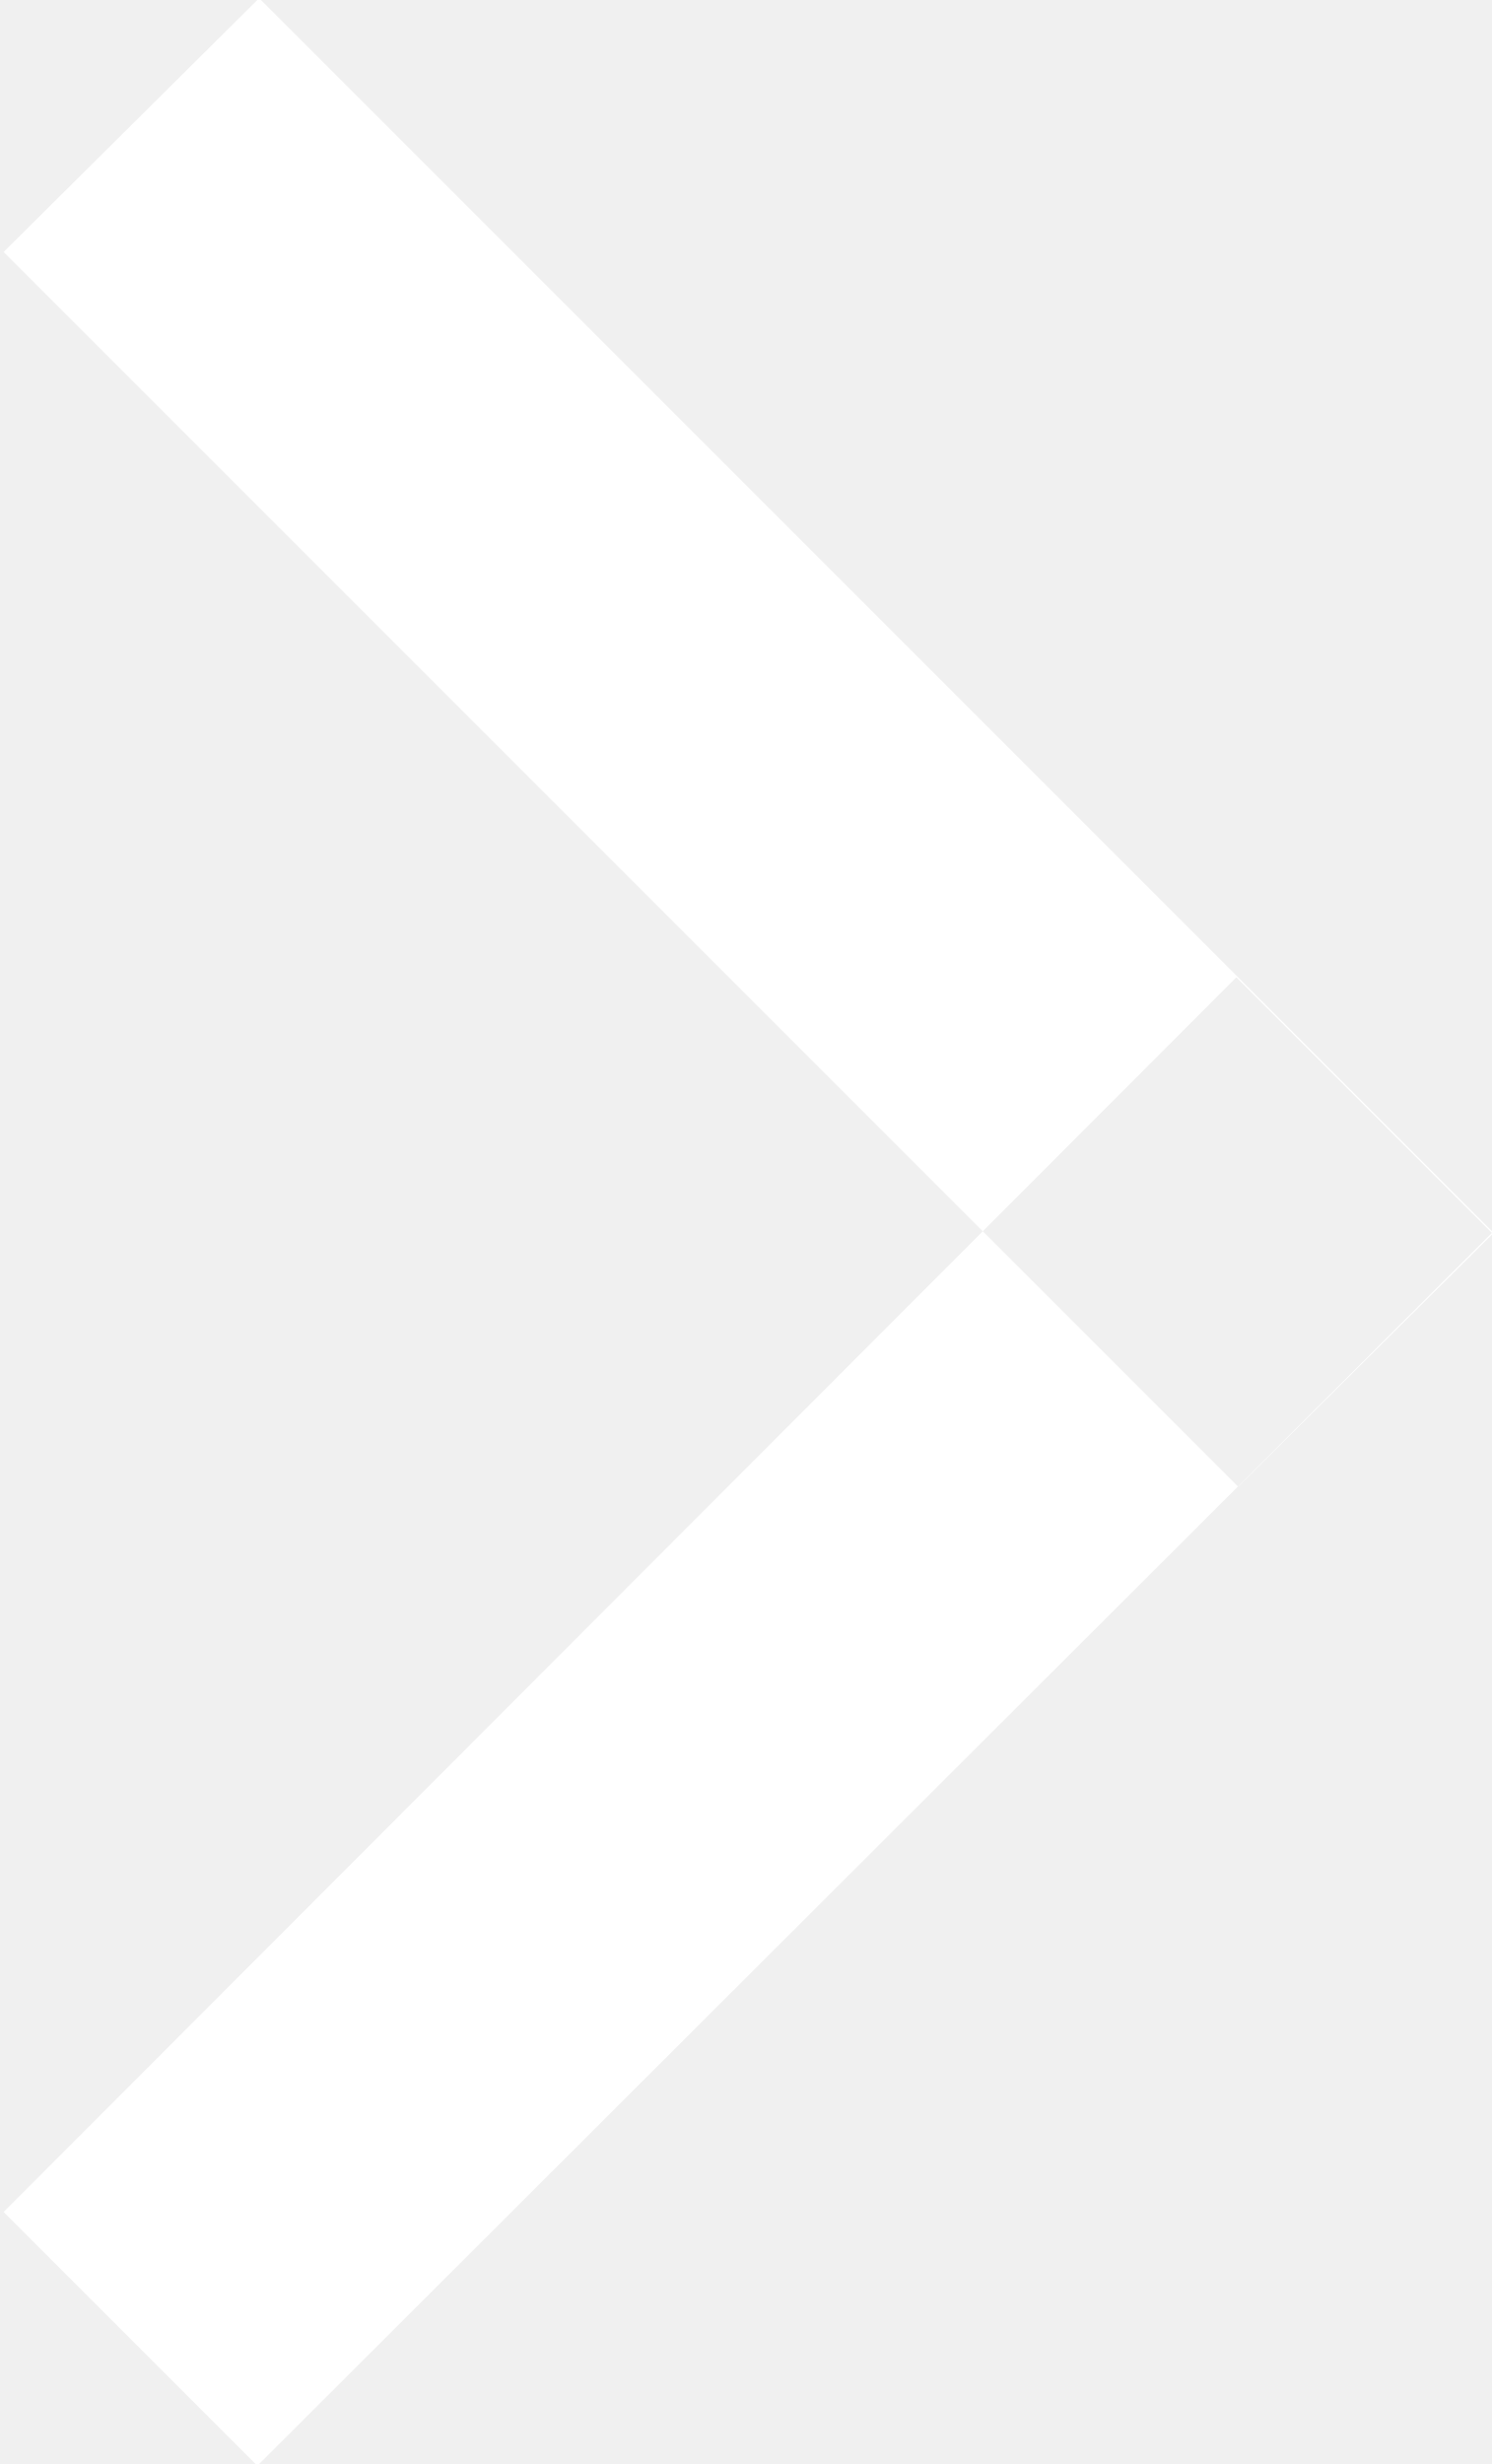
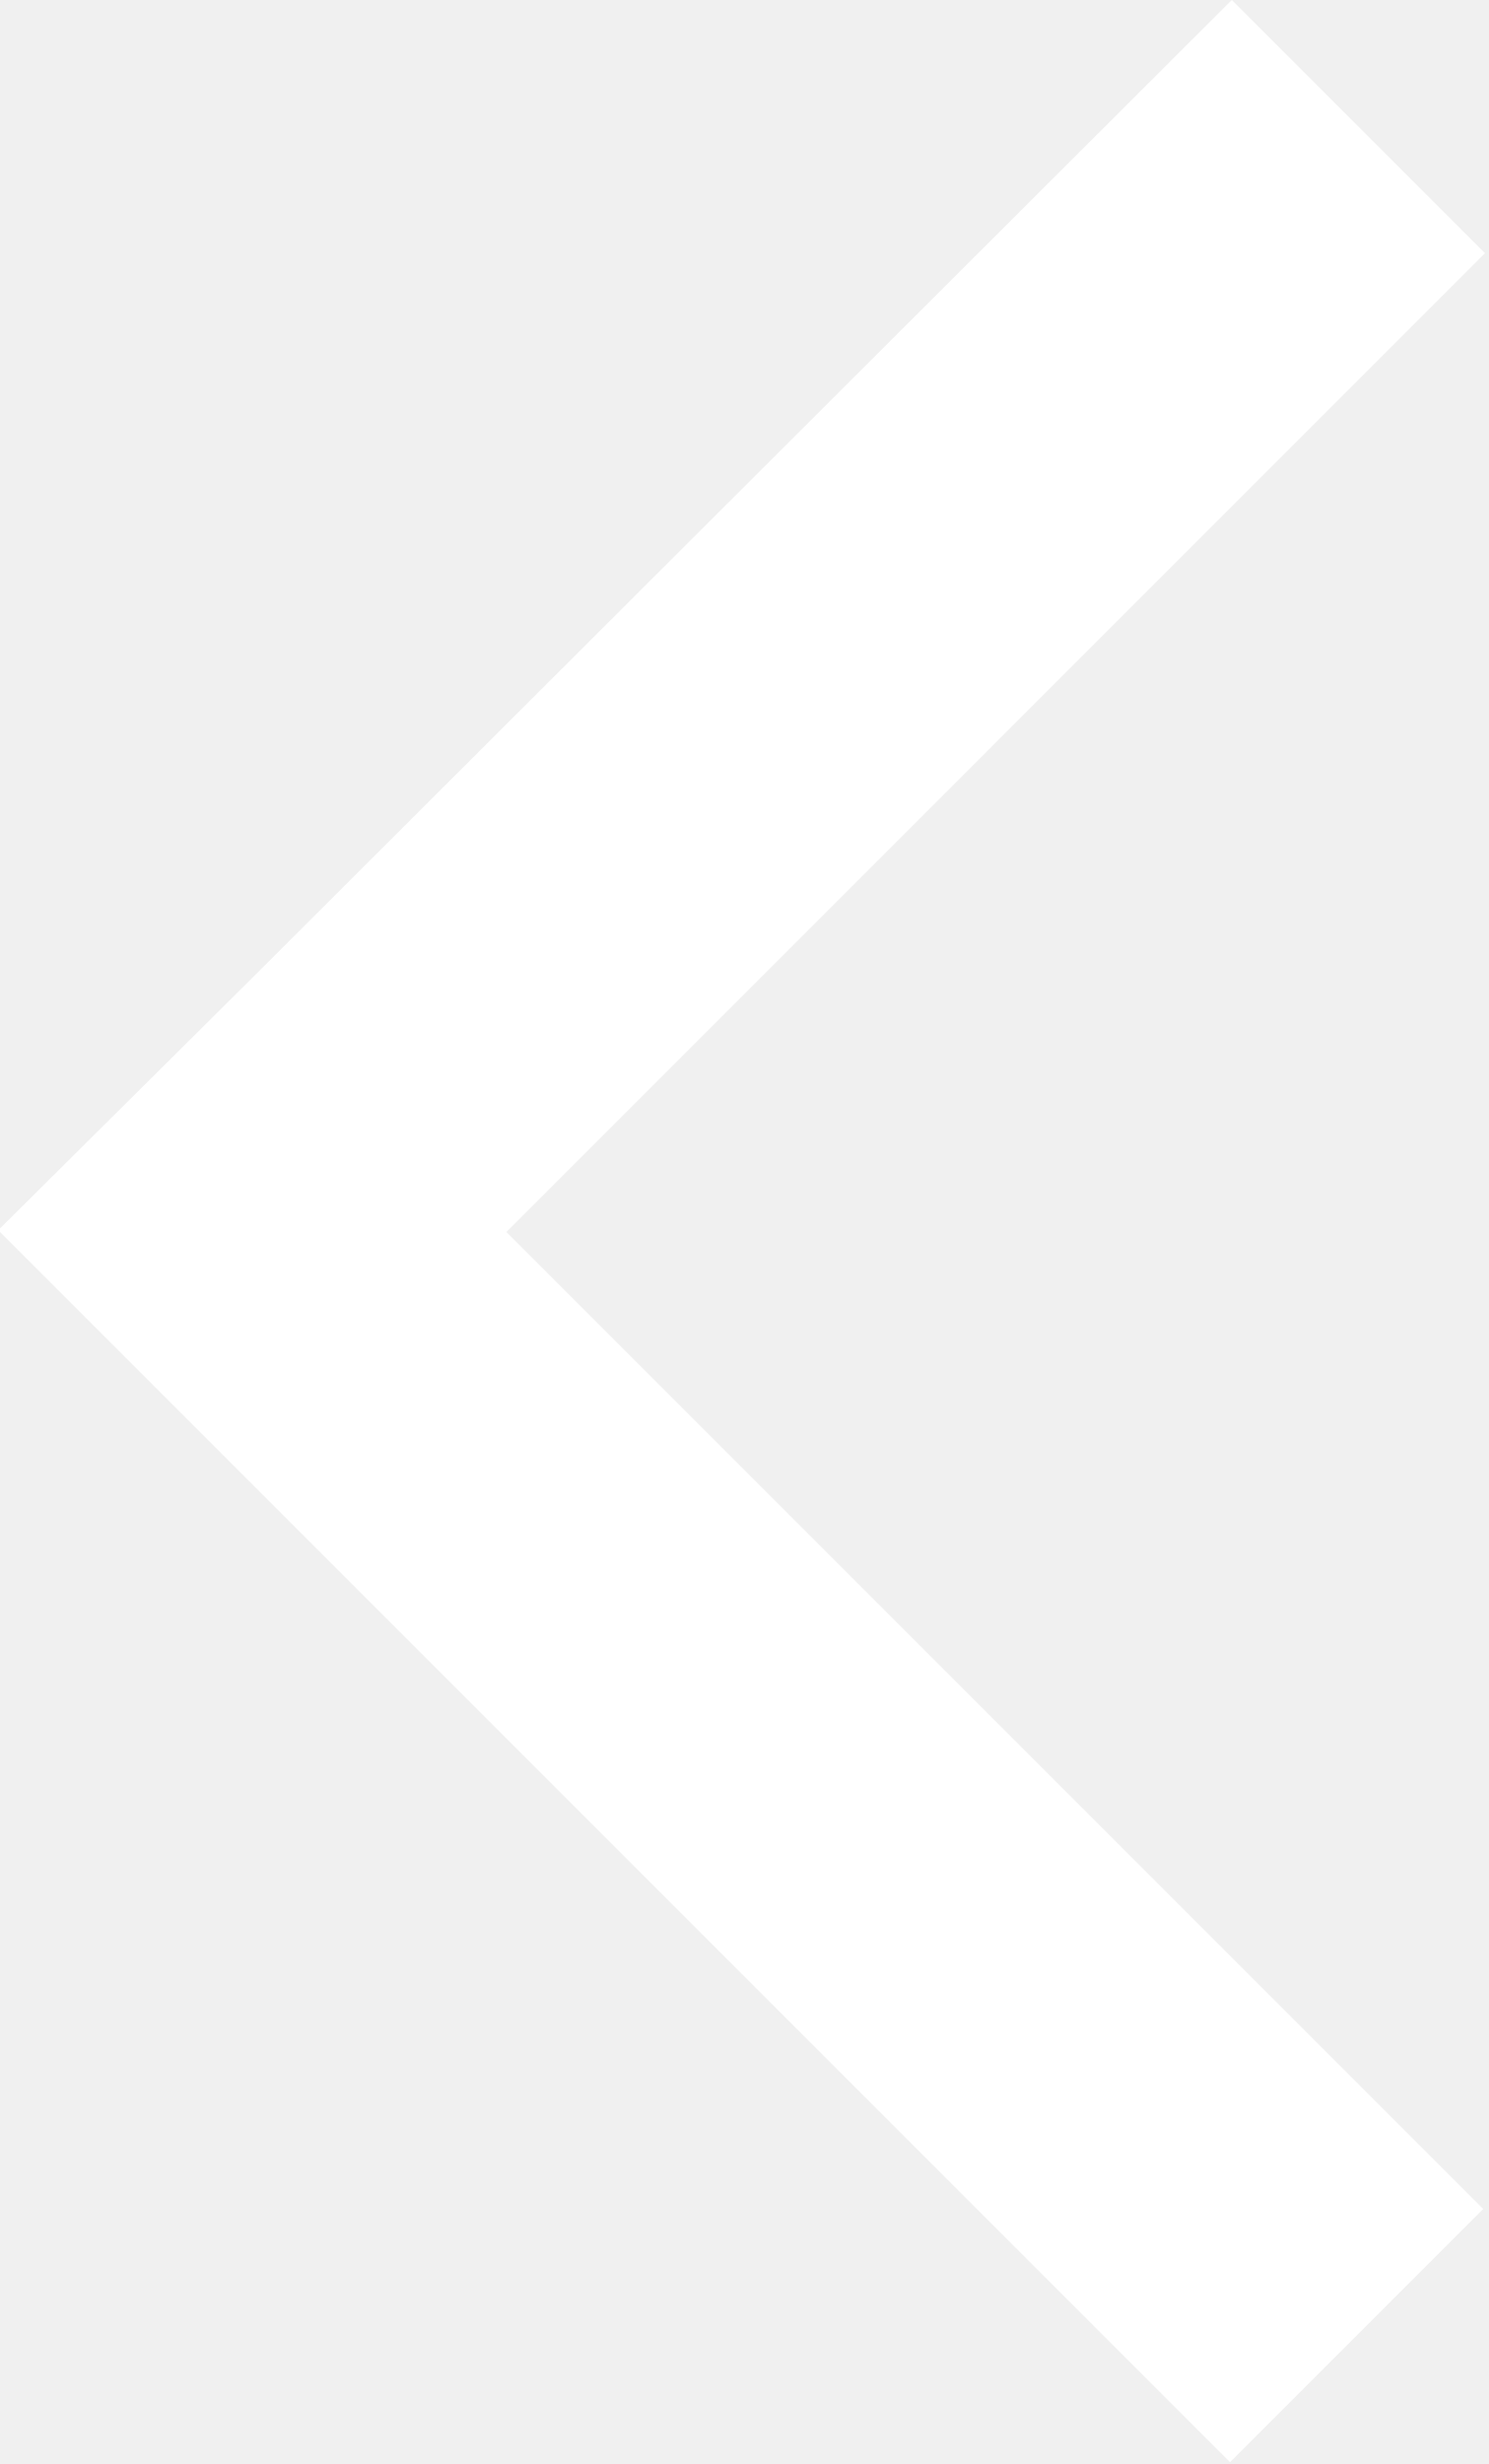
- <svg xmlns="http://www.w3.org/2000/svg" width="8.29" height="13.69" viewBox="0 0 8.29 13.69">
+ <svg xmlns="http://www.w3.org/2000/svg" width="8.29" height="13.72" viewBox="0 0 8.29 13.72">
  <defs>
    <style>
      .cls-1 {
        fill: #fff;
        fill-rule: evenodd;
      }
    </style>
  </defs>
-   <path id="_" data-name="&gt;" class="cls-1" d="M1169.36,2271.68l1.42-1.41,6.86,6.86-1.42,1.41Zm1.41,12.3-1.41-1.41,6.85-6.86,1.42,1.42Z" transform="translate(-1169.34 -2270.28)" />
+   <path id="_" data-name="&lt;" class="cls-1" d="M1050.61,2218.69l-5.45,5.45,5.44,5.44-1.41,1.41-6.86-6.86,1.42-1.41h0l5.45-5.44Z" transform="translate(-1042.34 -2217.28)" />
</svg>
